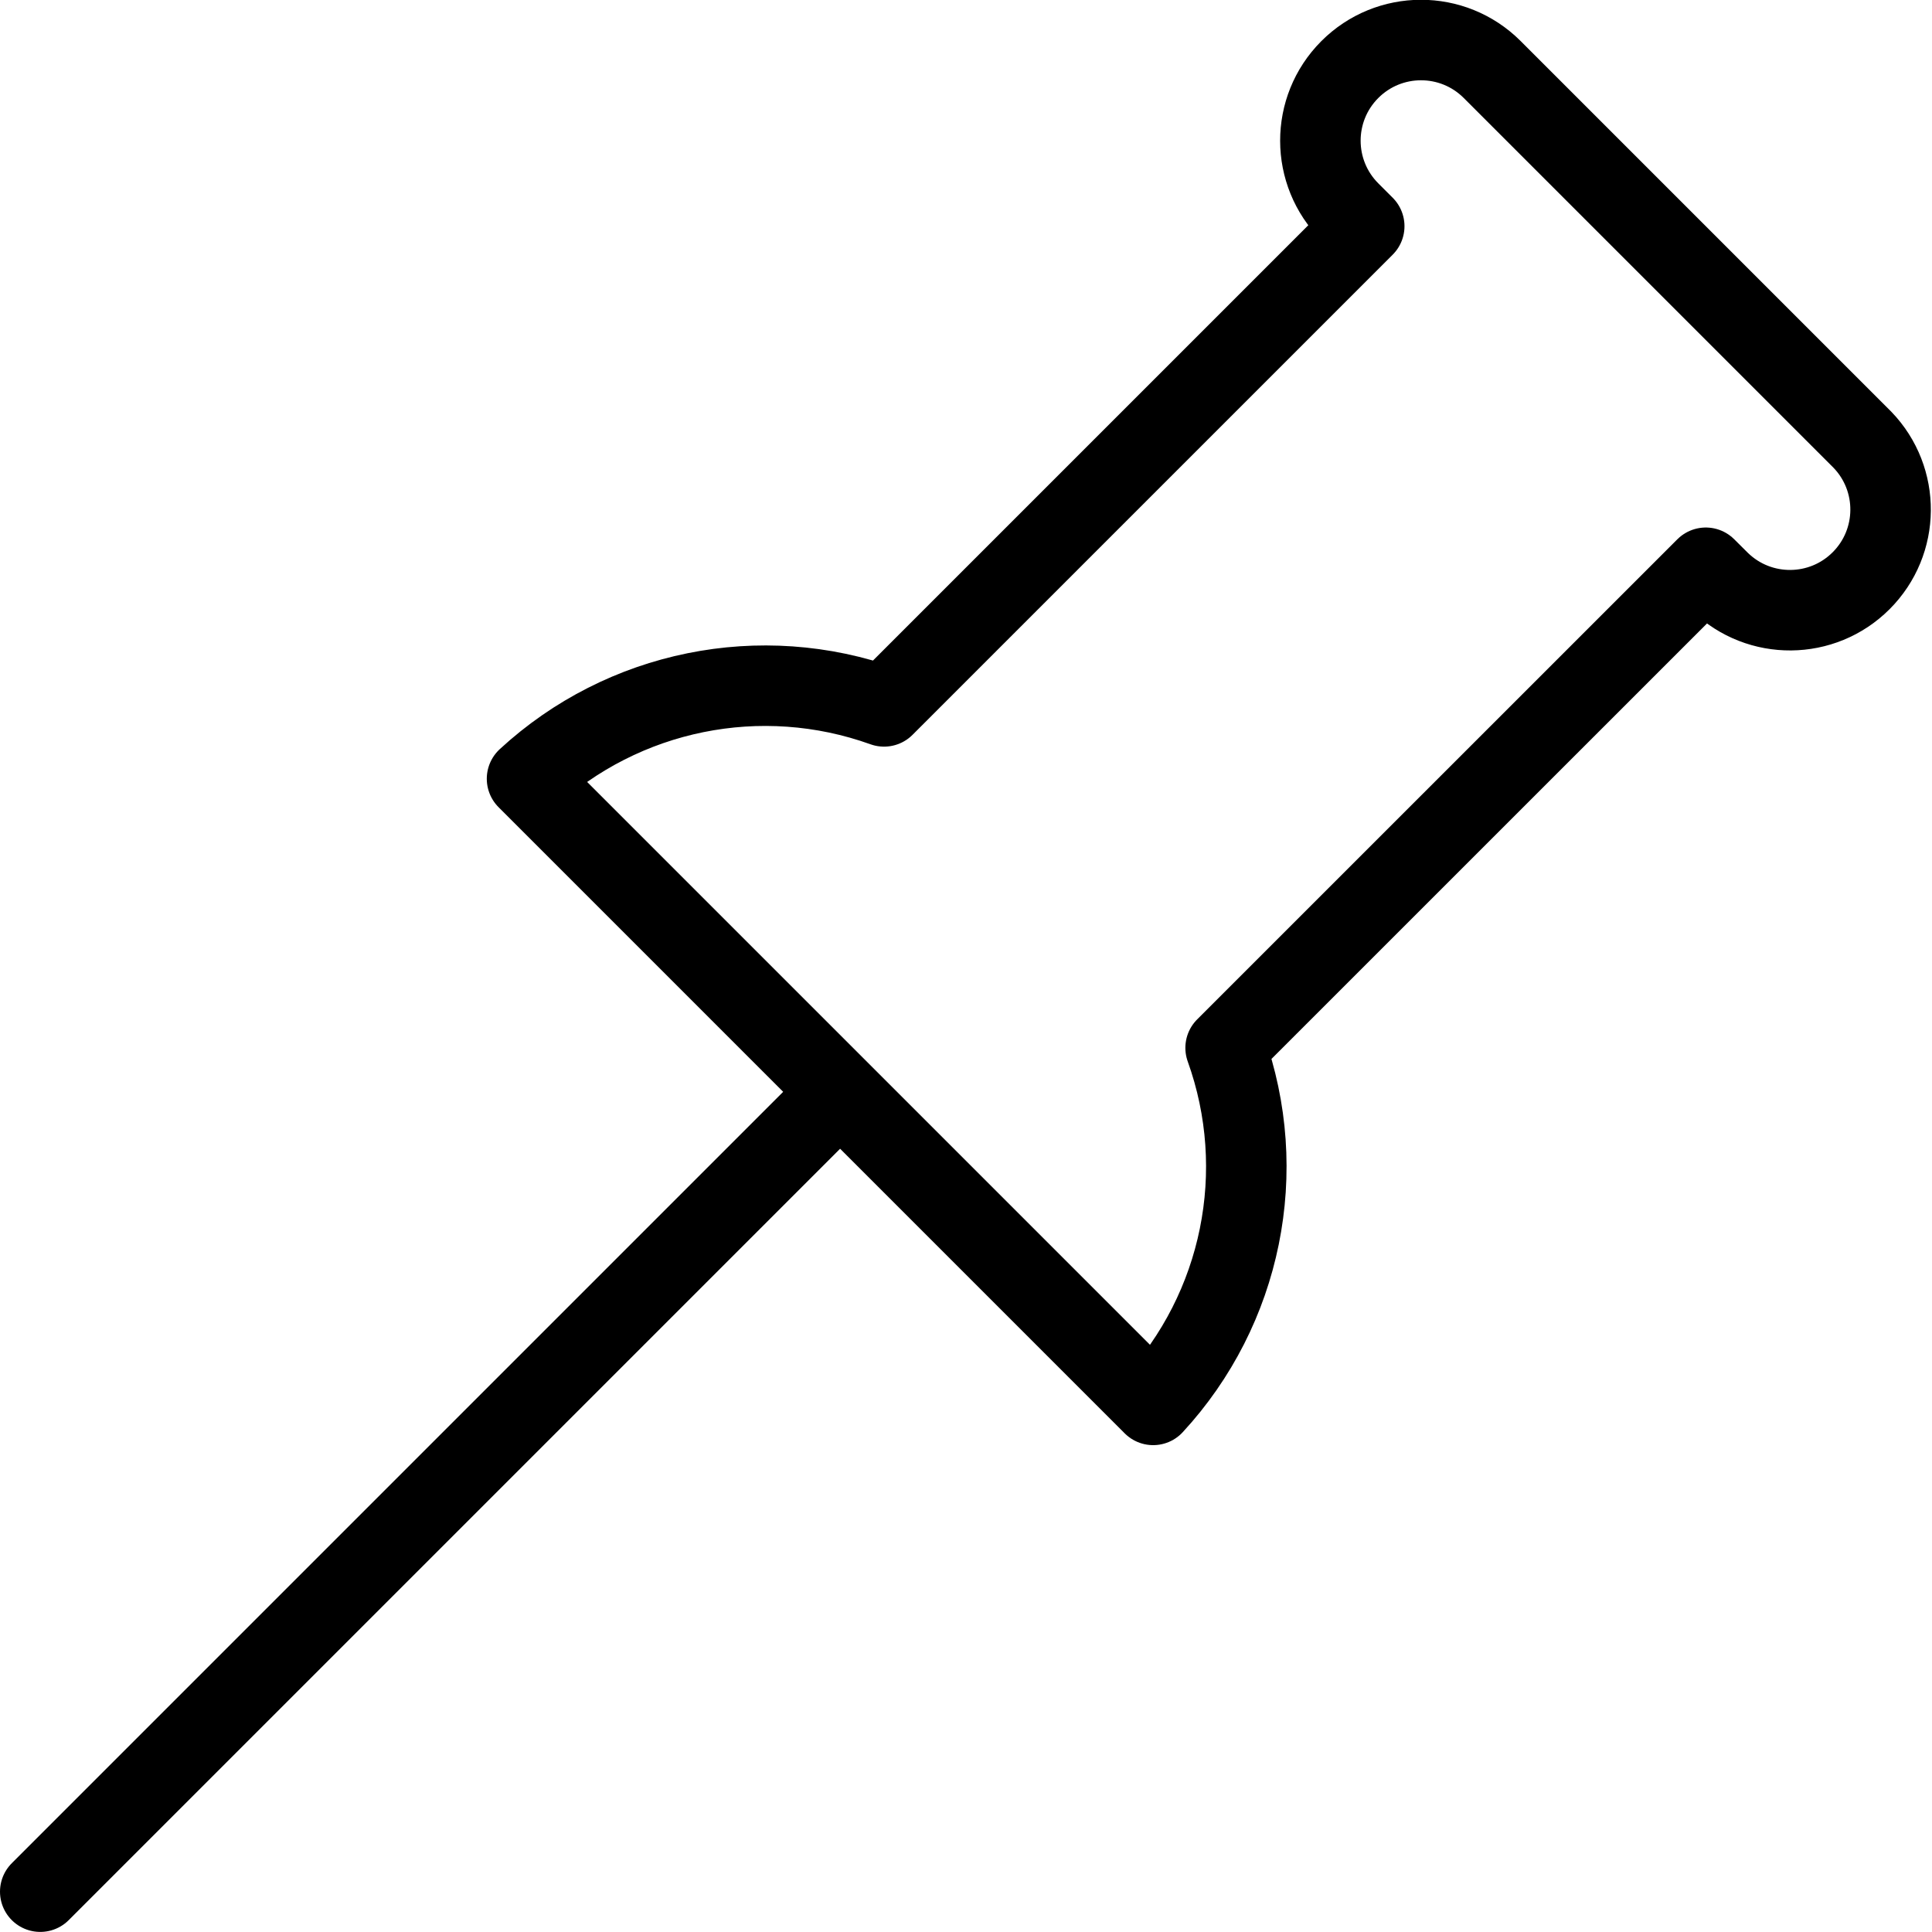
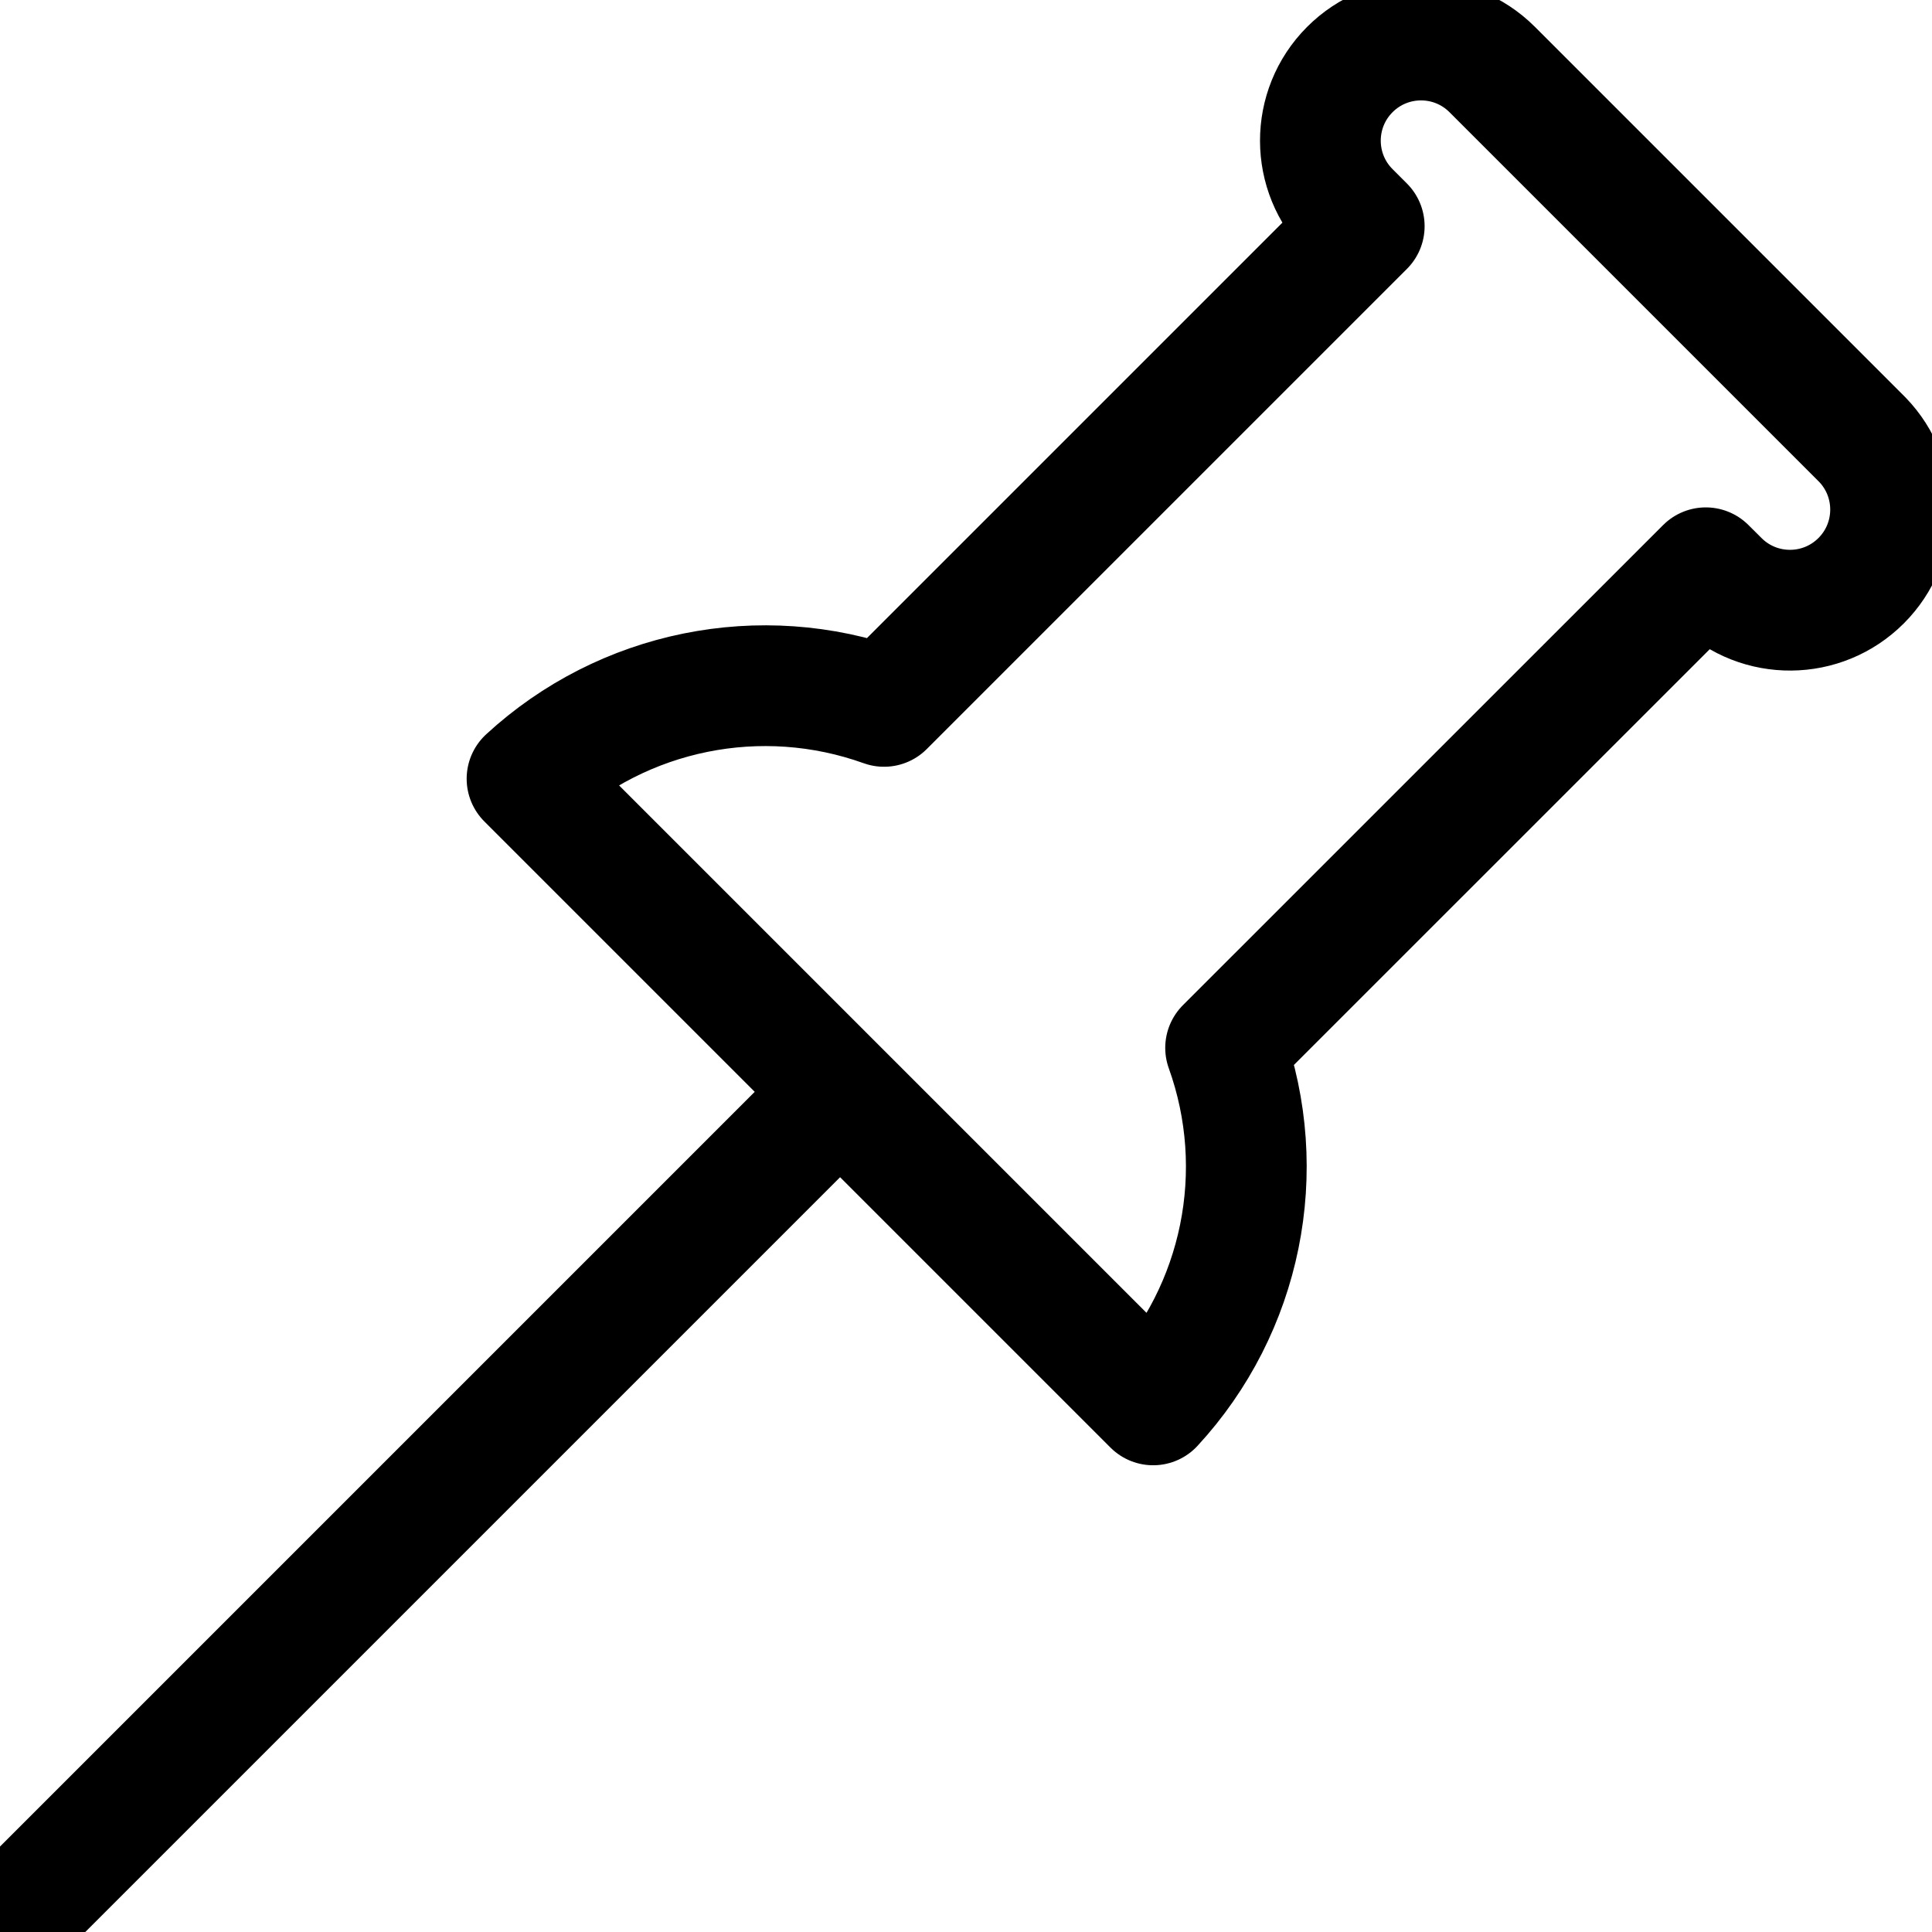
<svg xmlns="http://www.w3.org/2000/svg" viewBox="0 0 24 24">
-   <path d="M6.547 9.674l7.778 7.778a4.363 4.363 0 0 0 .9-4.435l5.965-5.964.177.176a1.25 1.25 0 0 0 1.768-1.767l-4.6-4.6a1.25 1.25 0 0 0-1.765 1.771l.177.177-5.965 5.965a4.366 4.366 0 0 0-4.435.899zM10.436 13.563L.5 23.499" fill="none" stroke="currentColor" stroke-linecap="round" stroke-linejoin="round" />
+   <path d="M6.547 9.674l7.778 7.778a4.363 4.363 0 0 0 .9-4.435l5.965-5.964.177.176a1.25 1.25 0 0 0 1.768-1.767l-4.6-4.6a1.25 1.25 0 0 0-1.765 1.771l.177.177-5.965 5.965a4.366 4.366 0 0 0-4.435.899zM10.436 13.563L.5 23.499" fill="none" stroke="currentColor" stroke-linecap="round" stroke-linejoin="round" stroke-width="1.5" />
</svg>
